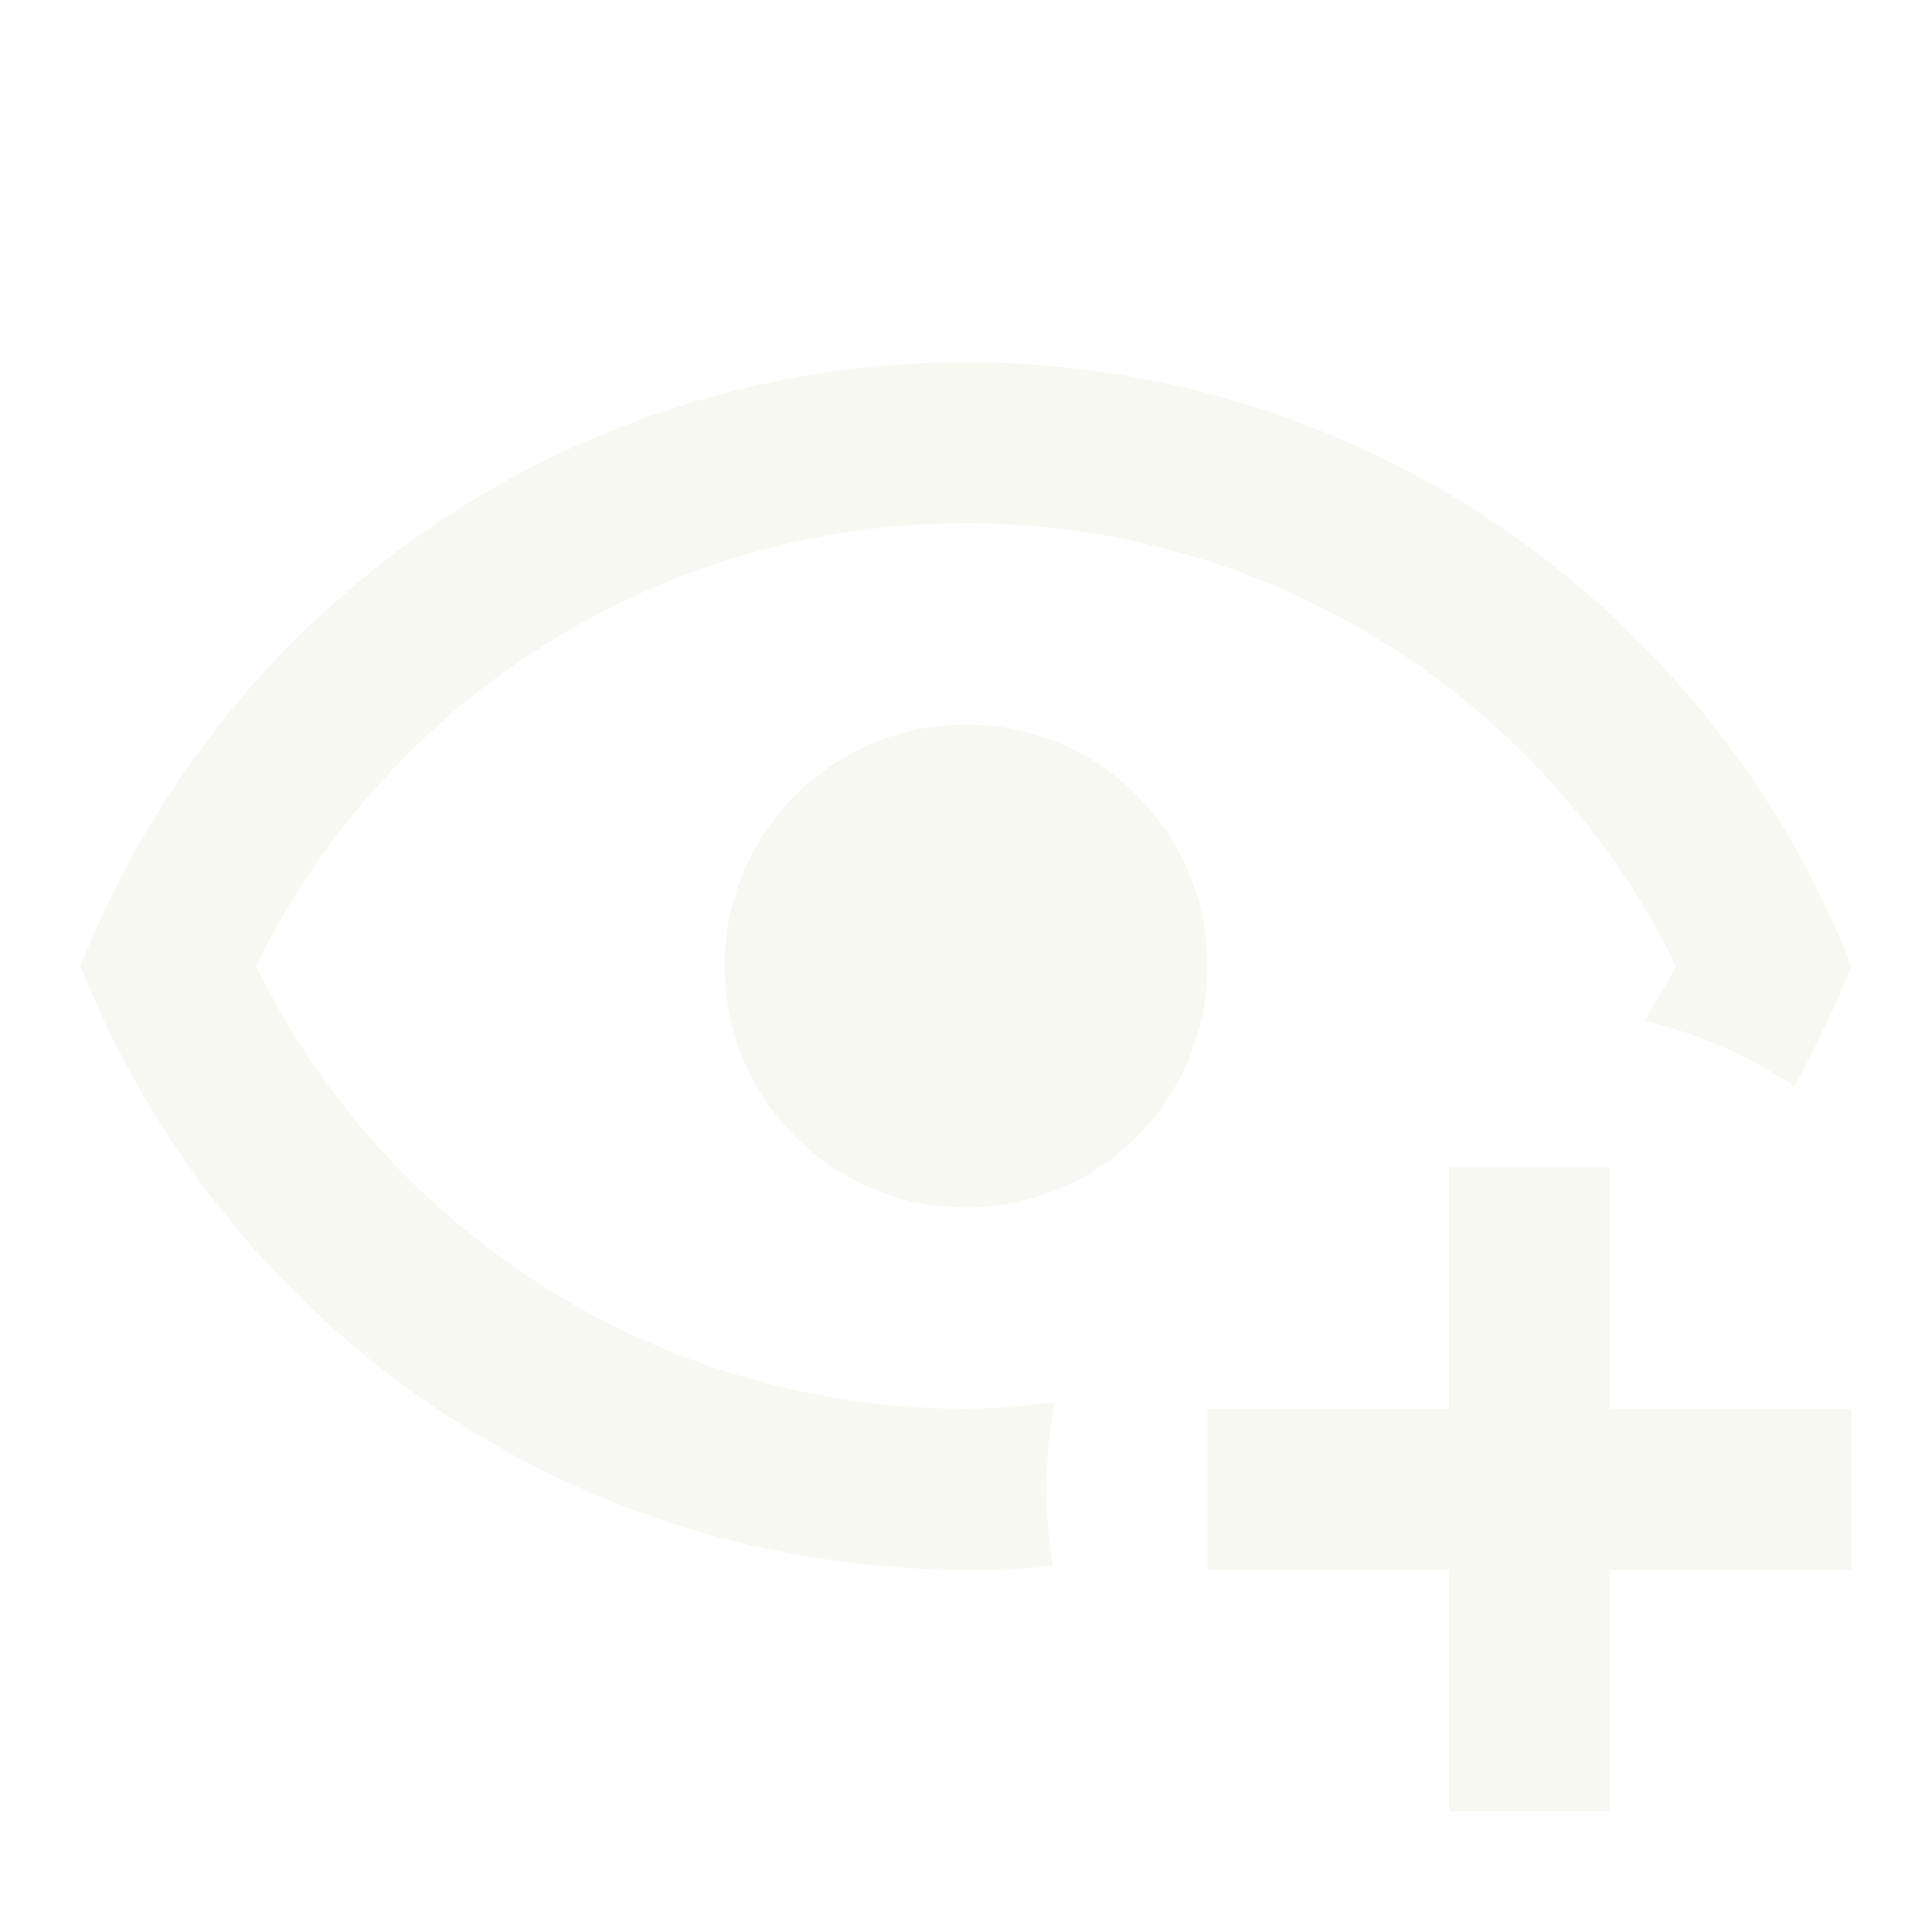
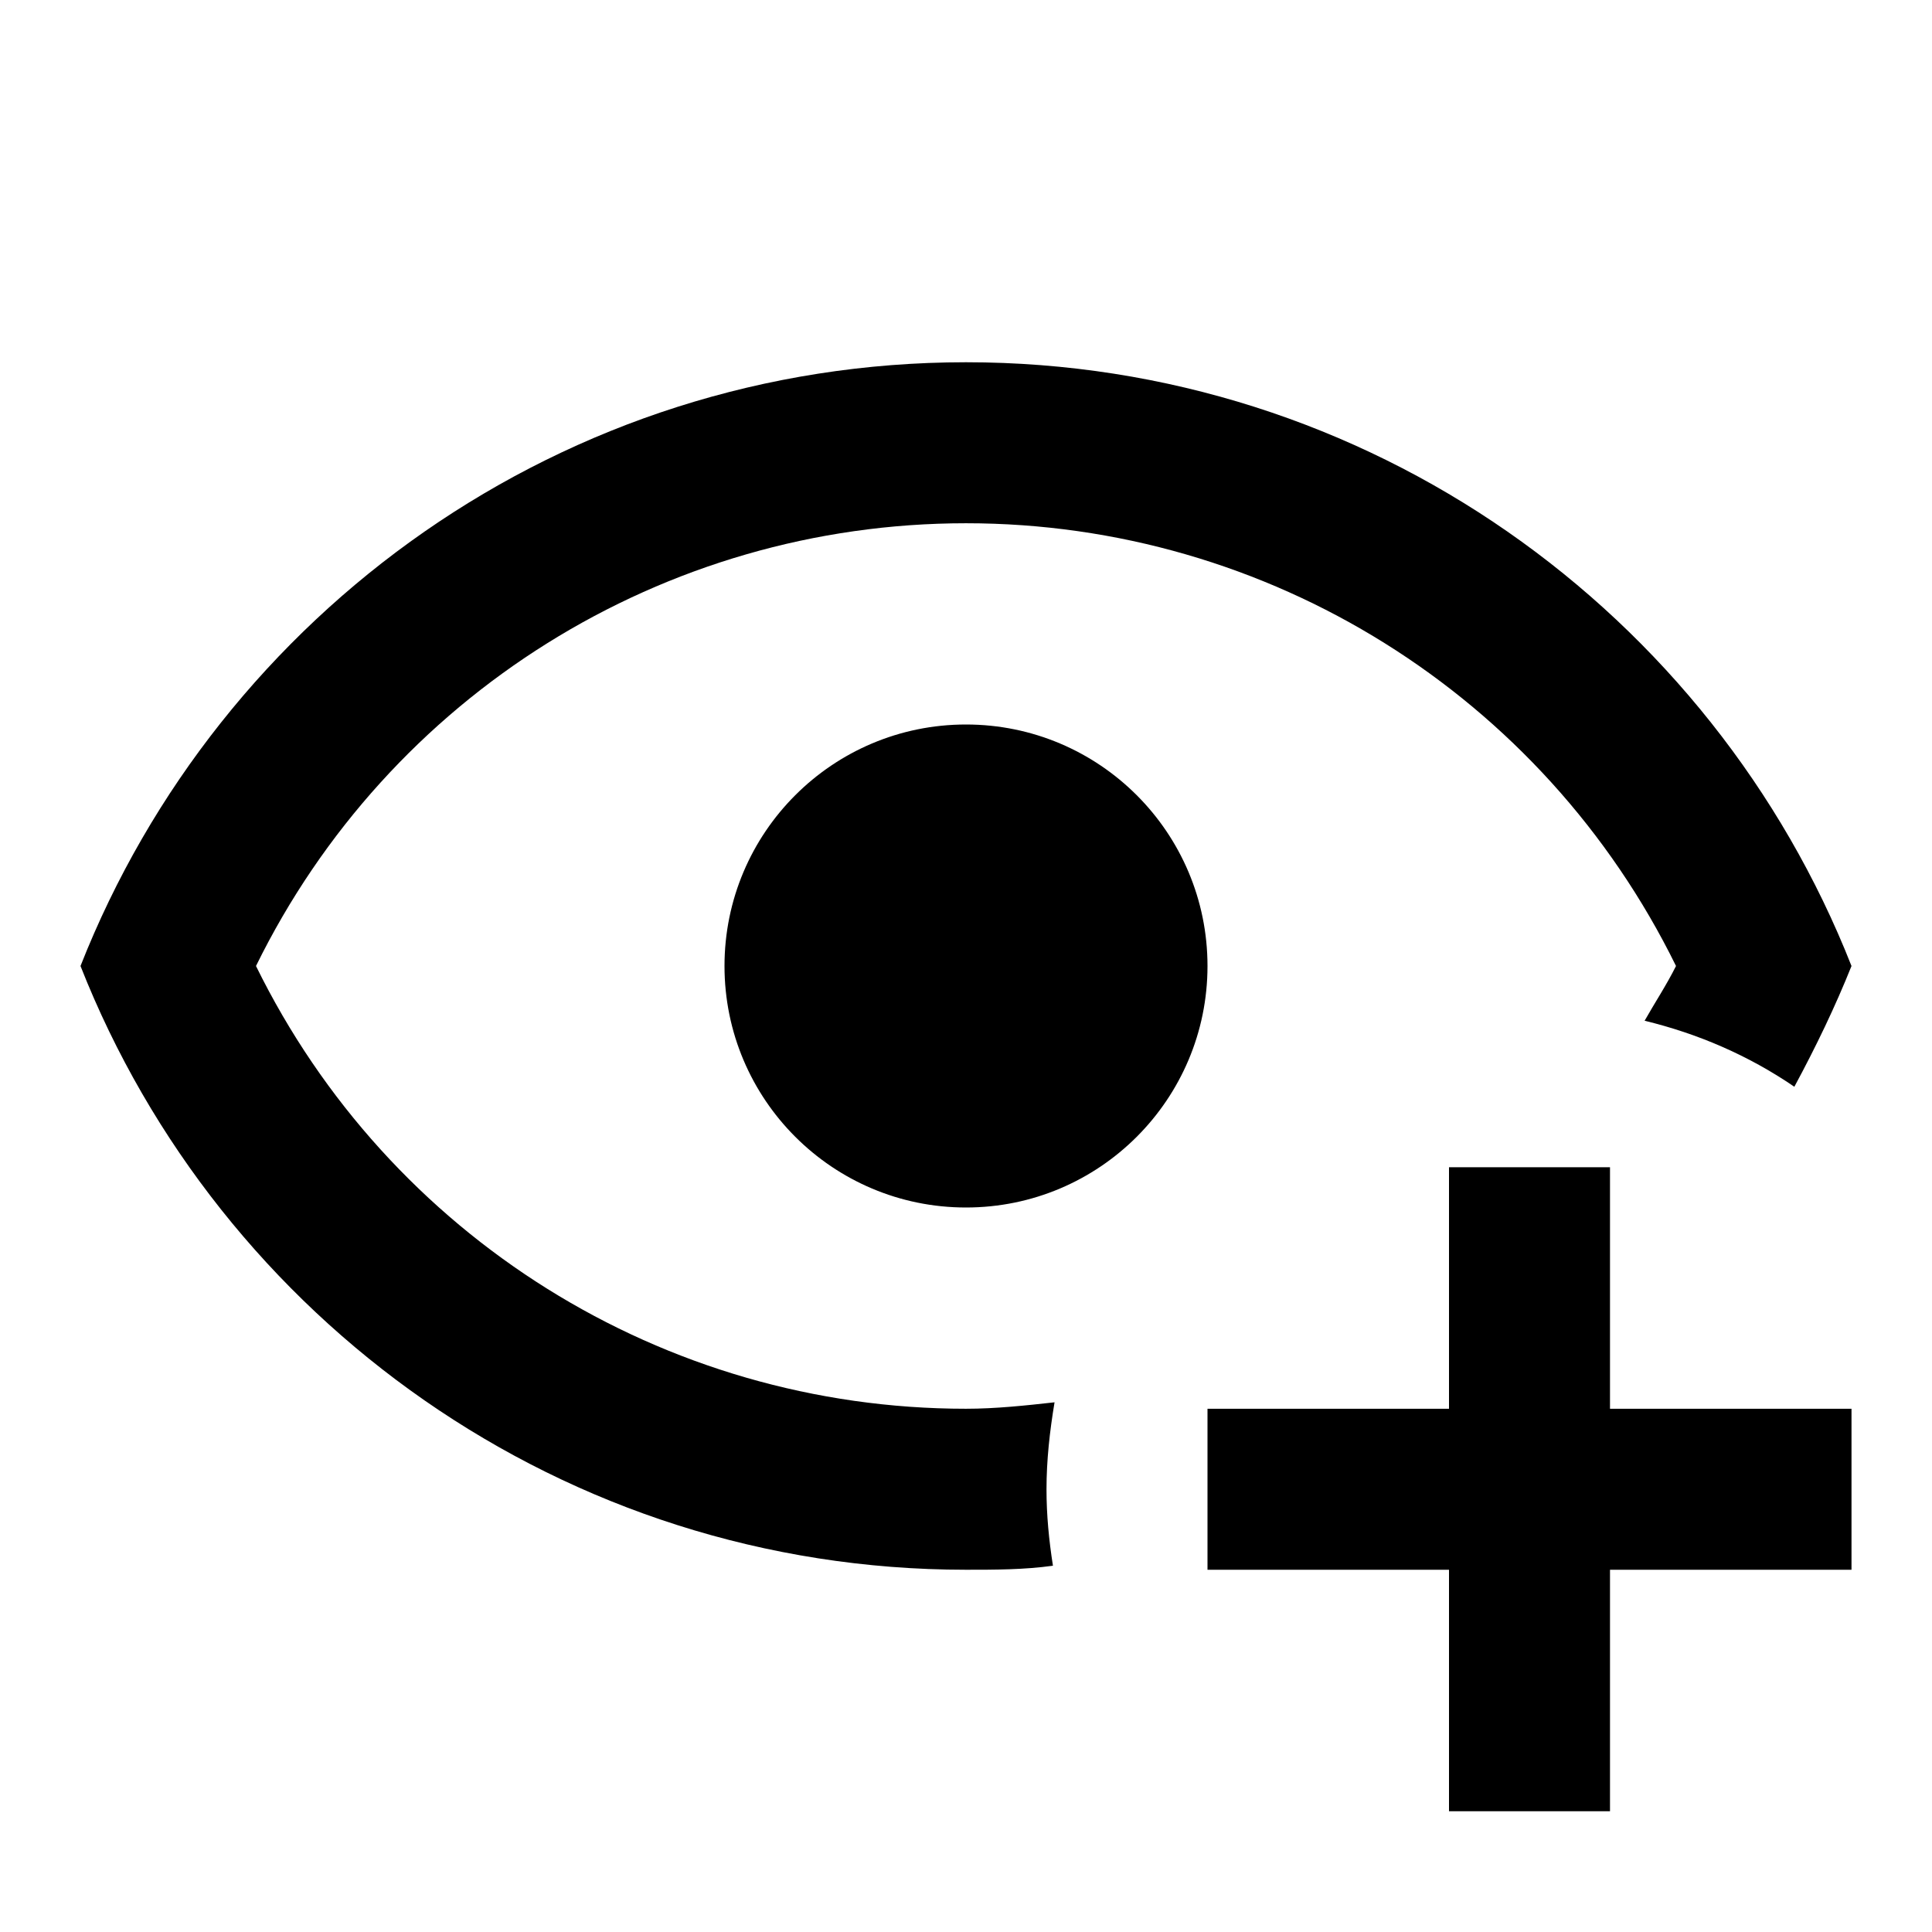
<svg xmlns="http://www.w3.org/2000/svg" viewBox="0 0 24 24">
-   <path fill="#F8F8F2" d="M12,4.5C7,4.5 2.73,7.61 1,12C2.73,16.39 7,19.5 12,19.5C12.36,19.5 12.72,19.5 13.08,19.45C13.03,19.13 13,18.82 13,18.5C13,18.14 13.04,17.78 13.1,17.42C12.74,17.46 12.37,17.5 12,17.5C8.24,17.5 4.83,15.36 3.18,12C4.83,8.64 8.24,6.5 12,6.5C15.76,6.5 19.17,8.64 20.82,12C20.7,12.24 20.56,12.45 20.43,12.68C21.09,12.84 21.72,13.11 22.29,13.5C22.56,13 22.8,12.5 23,12C21.27,7.61 17,4.5 12,4.5M12,9A3,3 0 0,0 9,12A3,3 0 0,0 12,15A3,3 0 0,0 15,12A3,3 0 0,0 12,9M18,14.5V17.5H15V19.5H18V22.5H20V19.5H23V17.5H20V14.5H18Z" />
+   <path d="M12,4.5C7,4.5 2.73,7.61 1,12C2.73,16.39 7,19.5 12,19.5C12.36,19.5 12.72,19.5 13.08,19.45C13.03,19.13 13,18.82 13,18.5C13,18.14 13.04,17.78 13.1,17.42C12.74,17.46 12.37,17.5 12,17.5C8.24,17.5 4.83,15.36 3.18,12C4.83,8.64 8.24,6.5 12,6.5C15.76,6.5 19.17,8.64 20.82,12C20.7,12.24 20.56,12.45 20.43,12.68C21.09,12.84 21.72,13.11 22.29,13.5C22.56,13 22.8,12.5 23,12C21.27,7.61 17,4.5 12,4.5M12,9A3,3 0 0,0 9,12A3,3 0 0,0 12,15A3,3 0 0,0 15,12A3,3 0 0,0 12,9M18,14.5V17.5H15V19.5H18V22.5H20V19.5H23V17.5H20V14.5H18Z" />
</svg>
